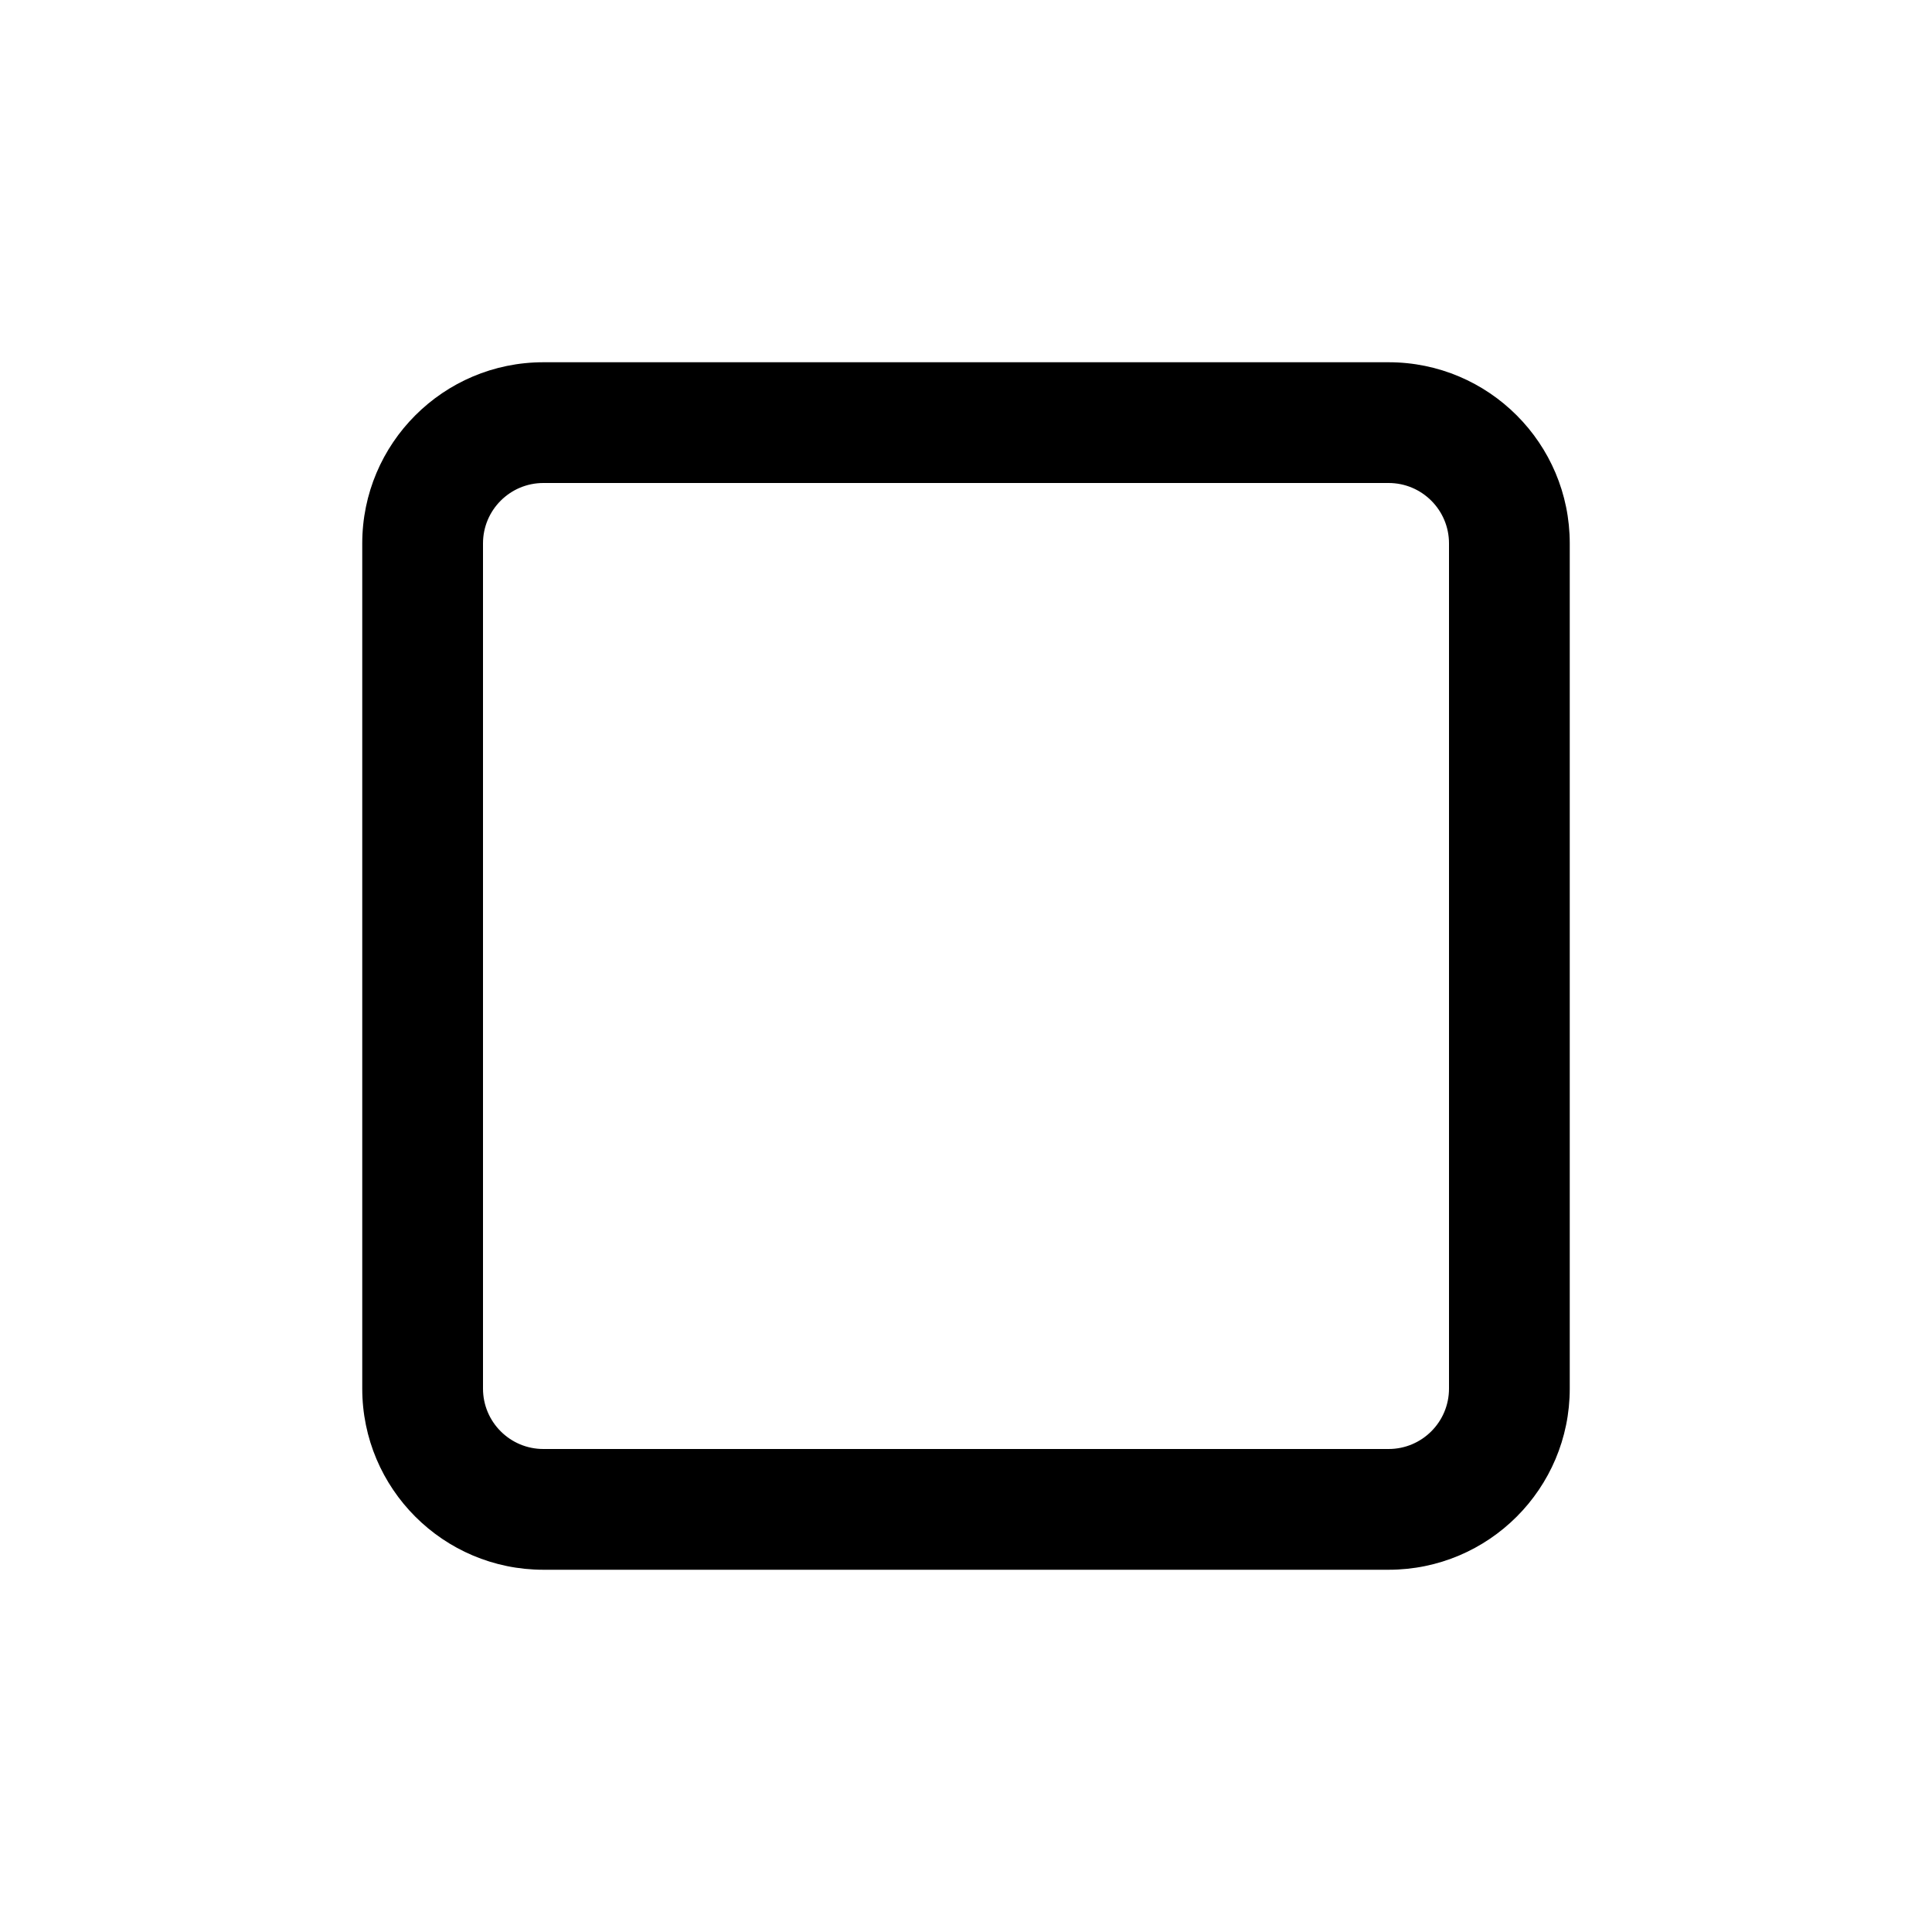
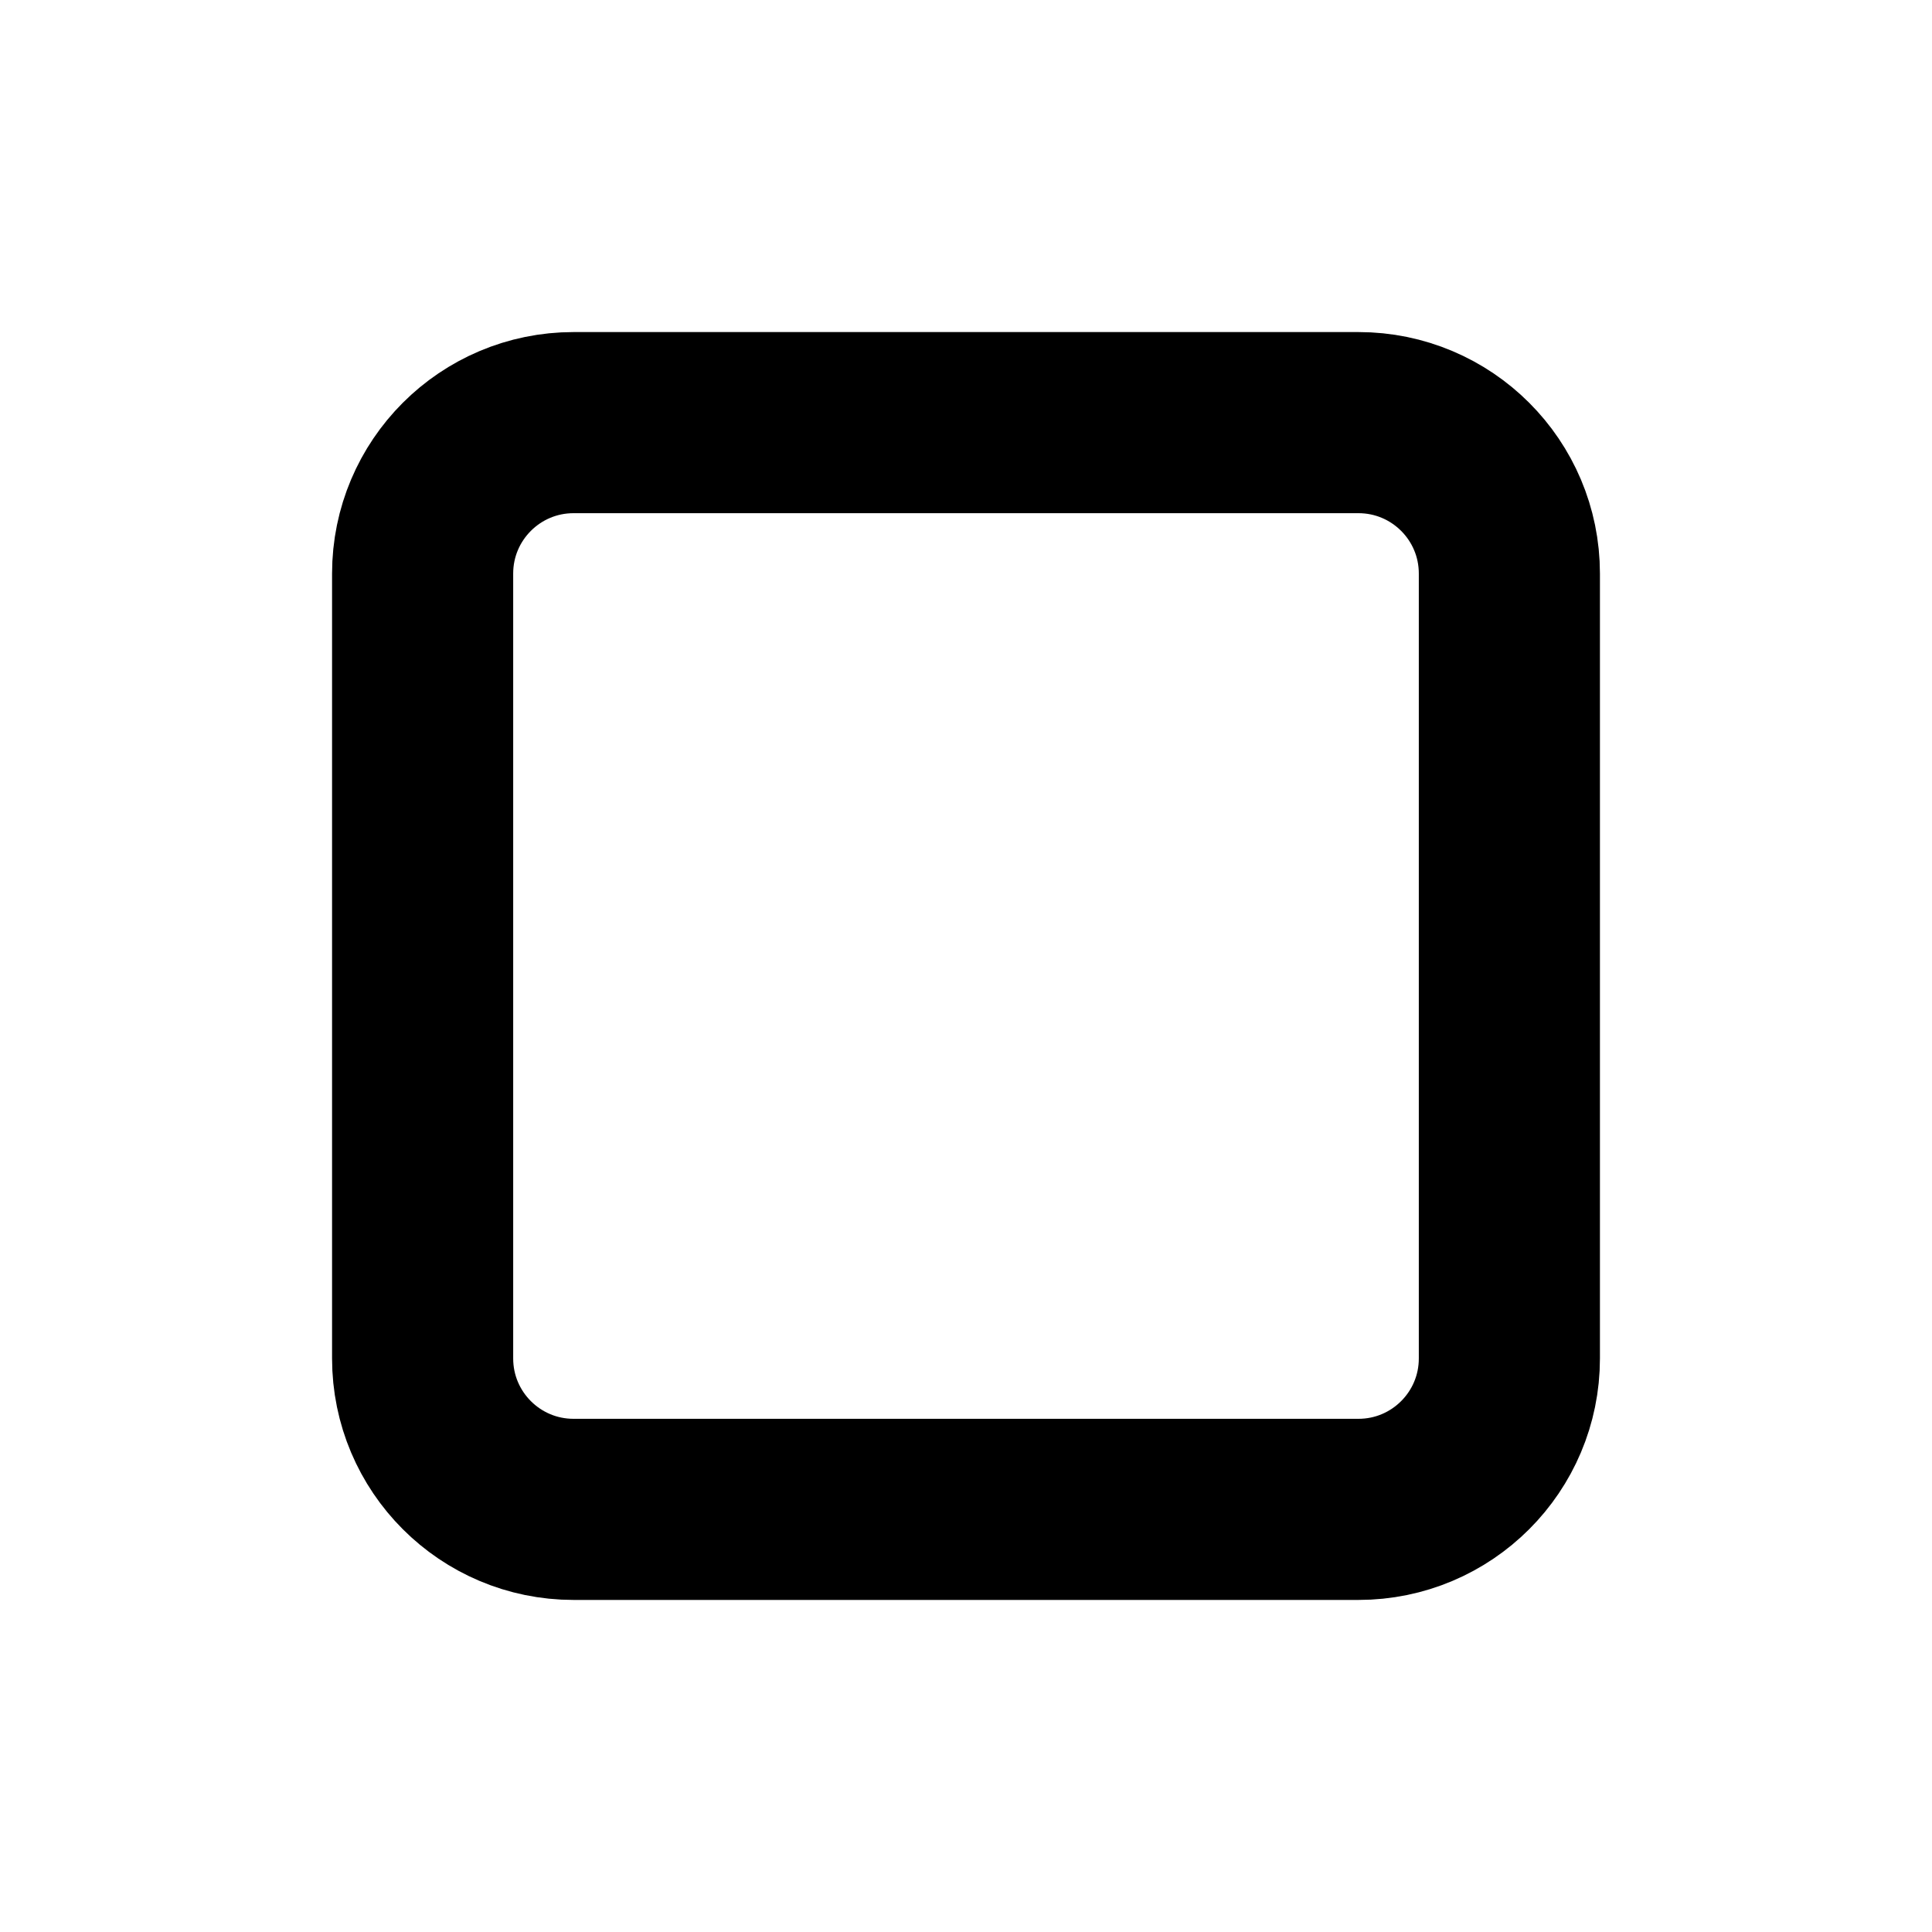
- <svg xmlns="http://www.w3.org/2000/svg" width="16" height="16" viewBox="0 0 16 16" fill="none">
-   <path d="M4.5 3C3.672 3 3 3.672 3 4.5V11.5C3 12.328 3.672 13 4.5 13H11.5C12.328 13 13 12.328 13 11.5V4.5C13 3.672 12.328 3 11.5 3H4.5ZM4.5 4H11.5C11.776 4 12 4.224 12 4.5V11.5C12 11.776 11.776 12 11.5 12H4.5C4.224 12 4 11.776 4 11.5V4.5C4 4.224 4.224 4 4.5 4Z" fill="currentColor" />
+ <svg xmlns="http://www.w3.org/2000/svg" width="16" height="16" viewBox="0 0 16 16">
+   <rect x="3.5" y="3.5" width="9" height="9" rx="1.25" ry="1.25" stroke="currentColor" stroke-width="1.5" fill="none" />
</svg>
